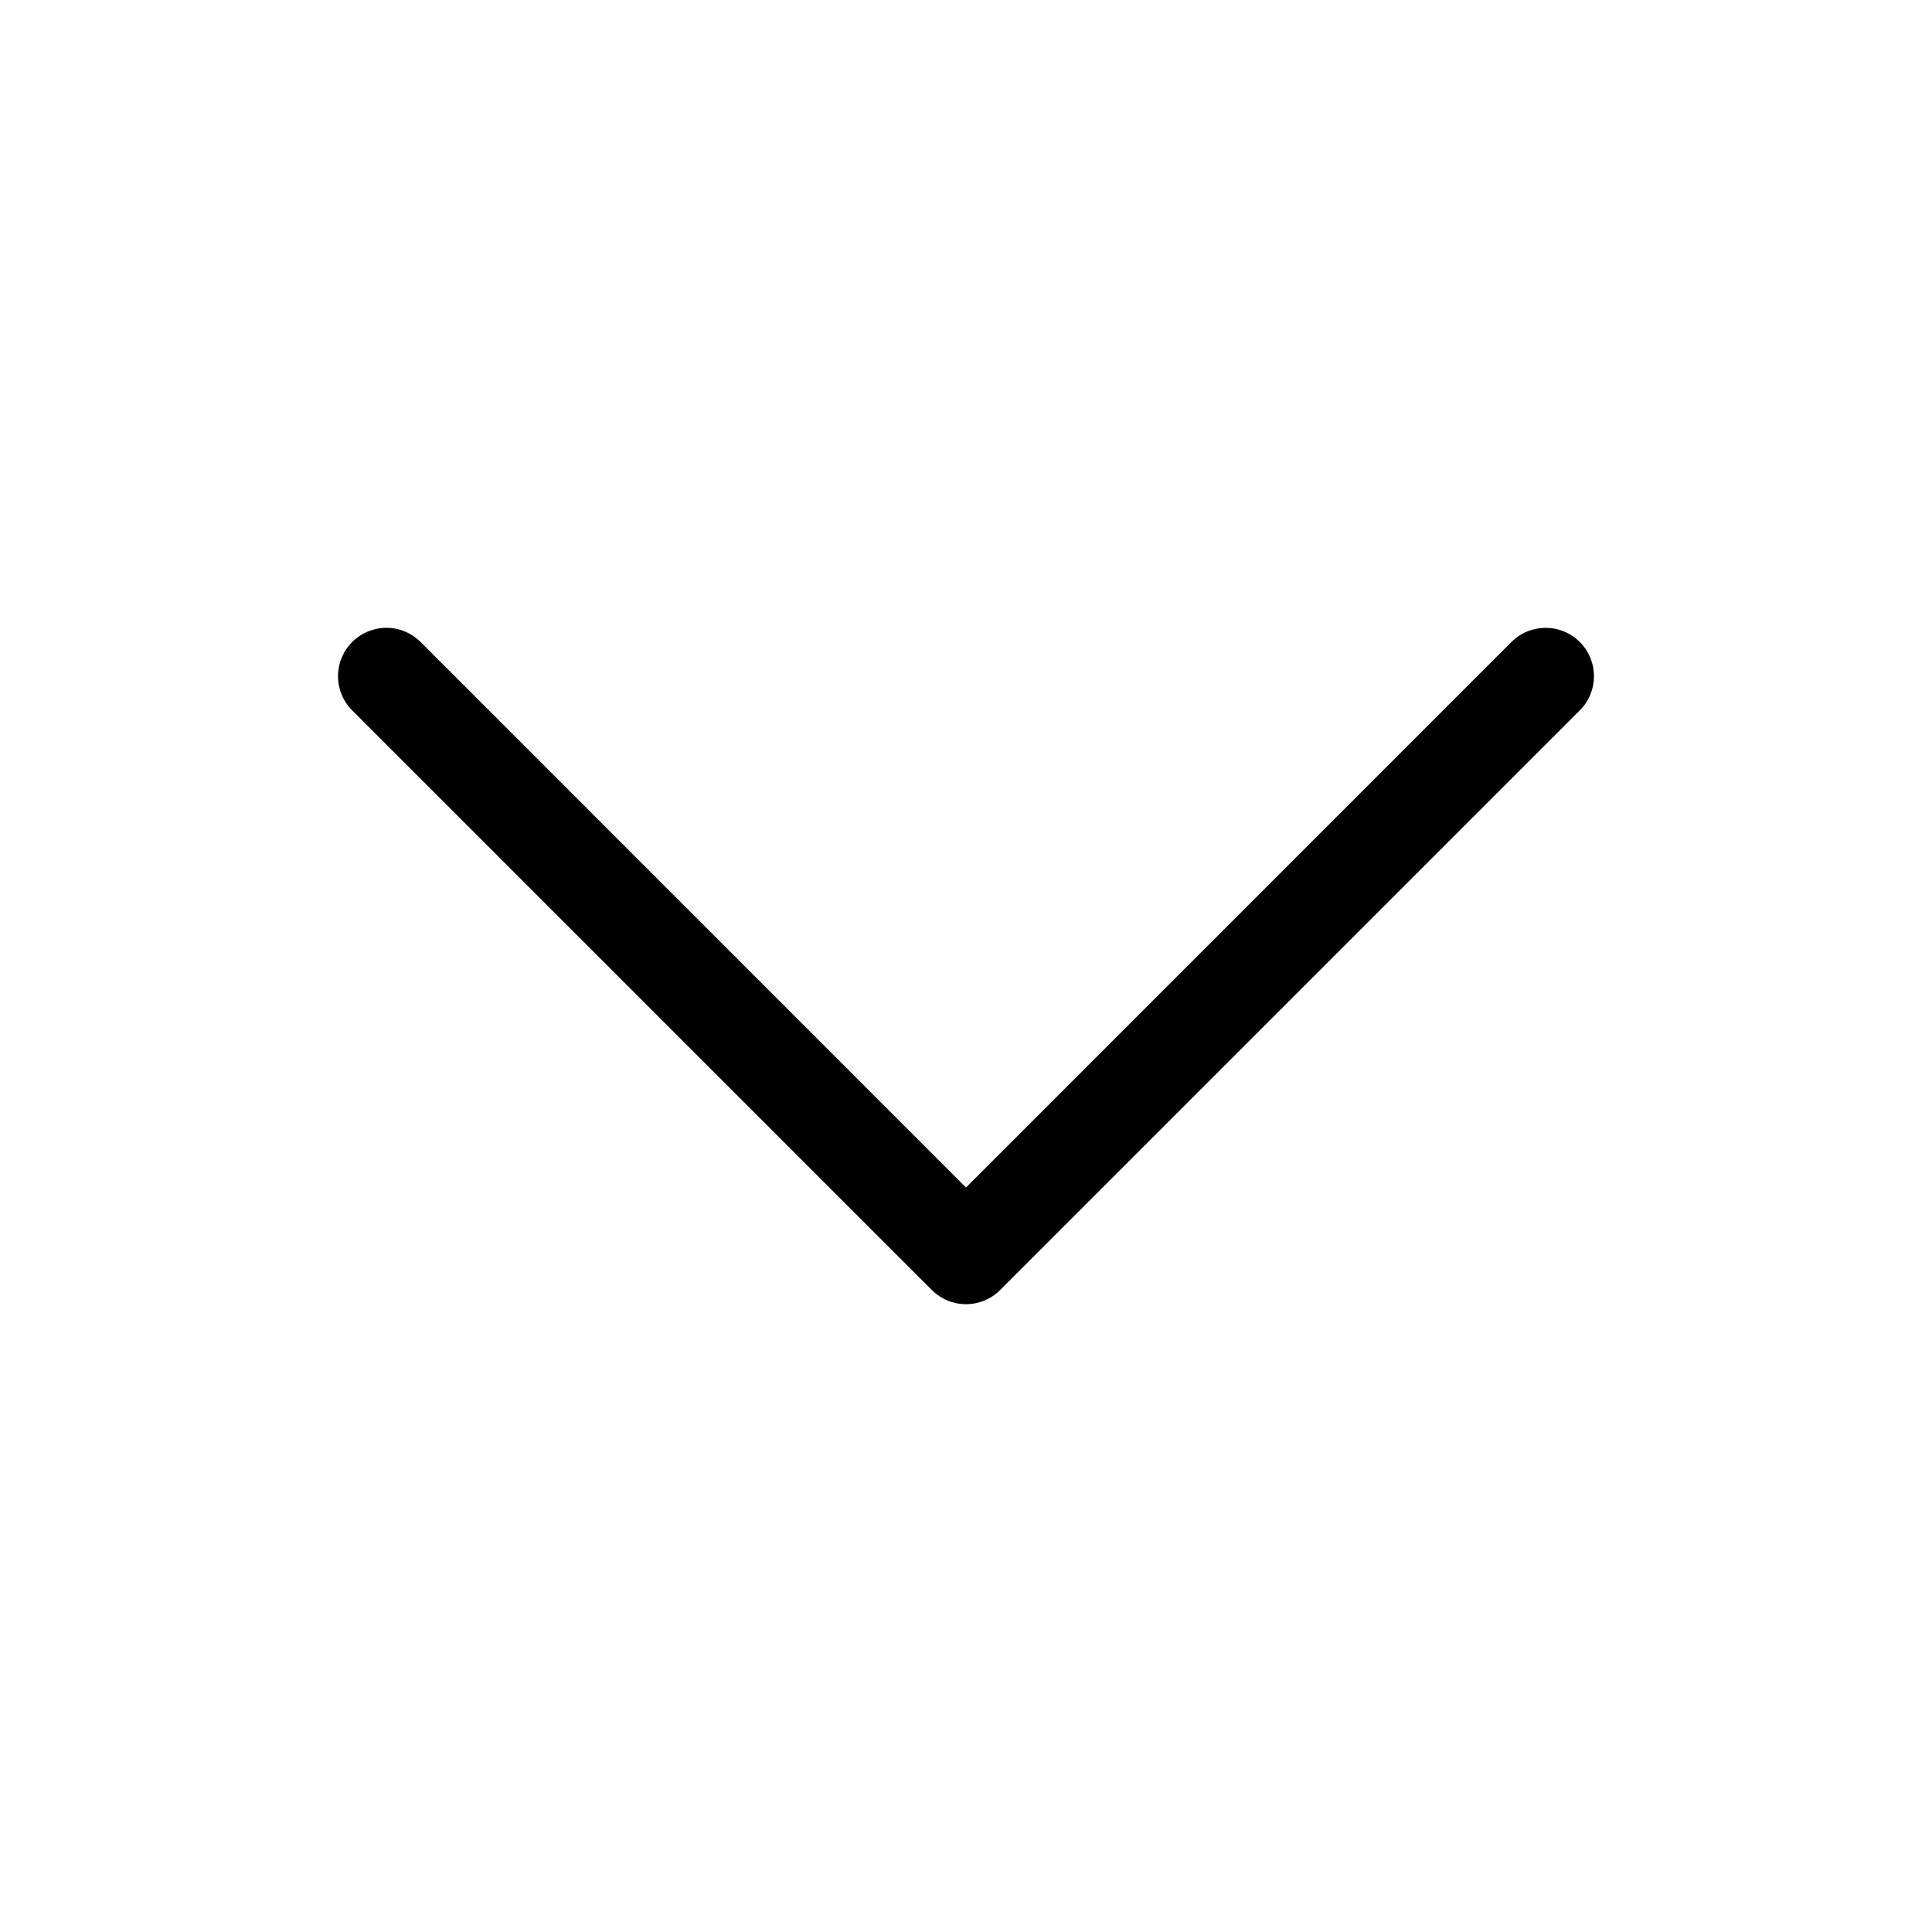
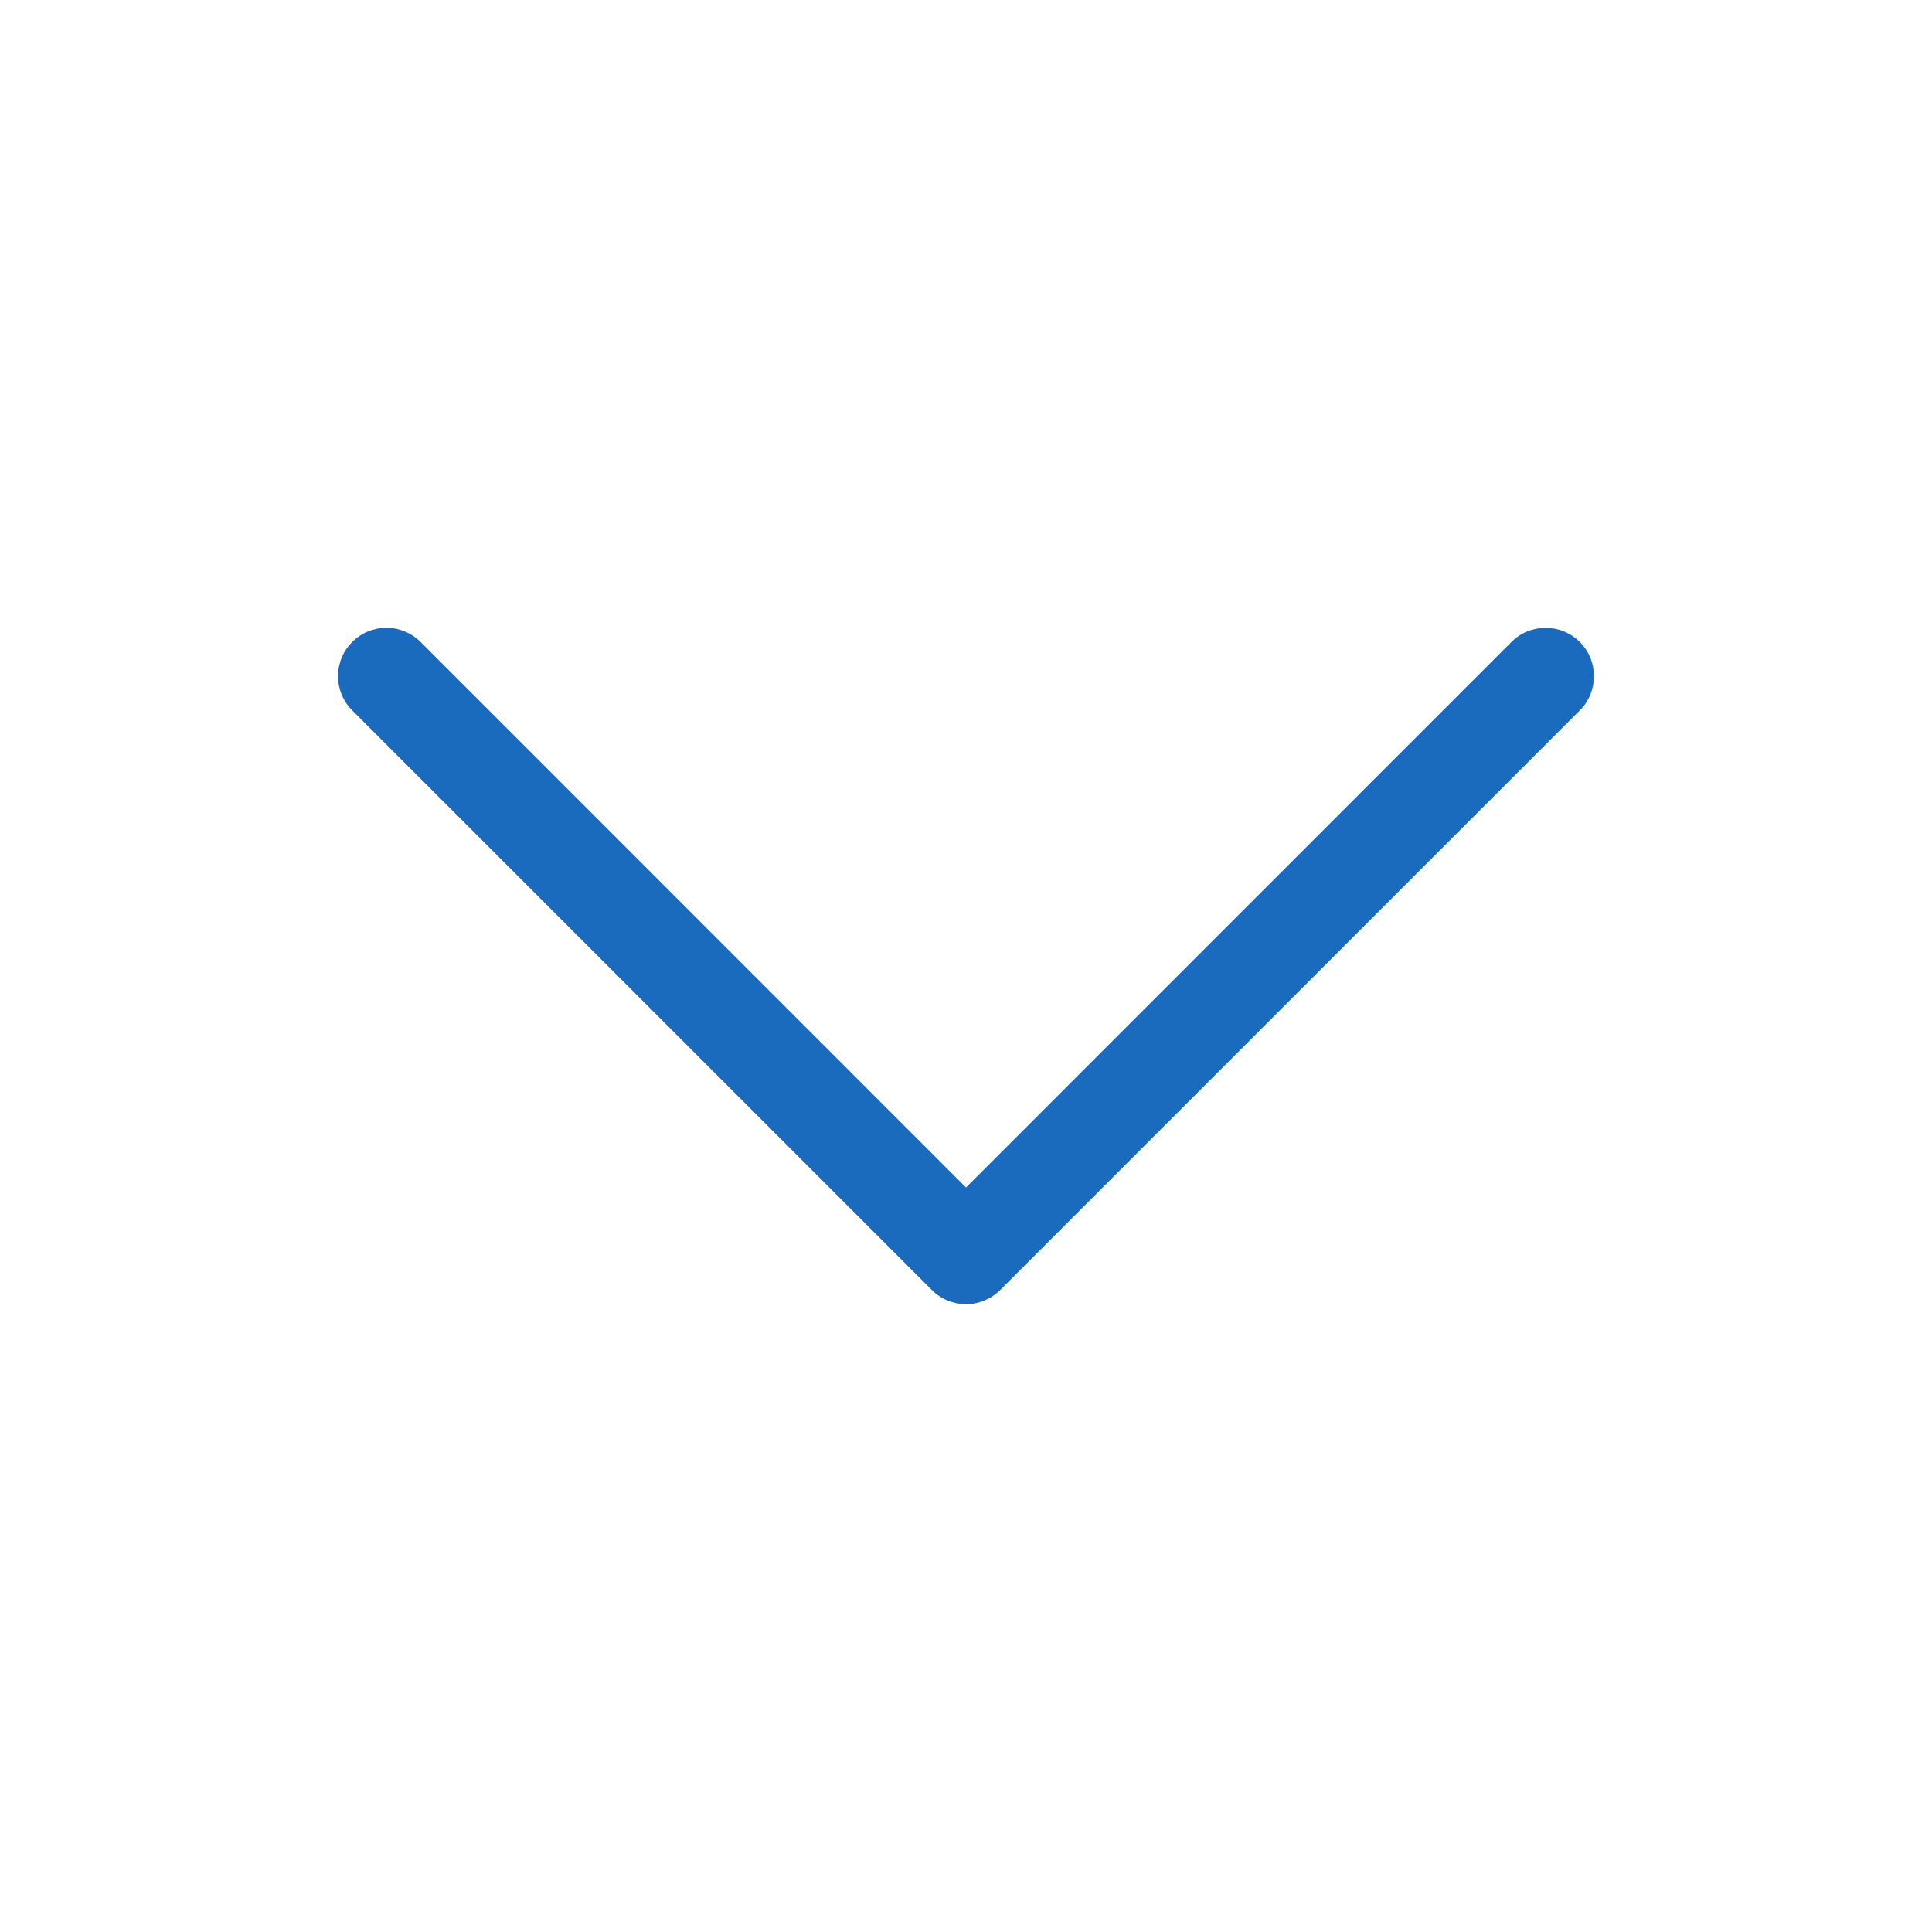
- <svg xmlns="http://www.w3.org/2000/svg" class="bi bi-chevron-down" width="1em" height="1em" viewBox="0 0 20 20" fill="currentColor">
+ <svg xmlns="http://www.w3.org/2000/svg" class="bi bi-chevron-down" width="1em" height="1em" viewBox="0 0 20 20" fill="currentColor" color="#1a6bbe">
  <path fill-rule="evenodd" d="M3.646 6.646a.5.5 0 01.708 0L10 12.293l5.646-5.647a.5.5 0 01.708.708l-6 6a.5.5 0 01-.708 0l-6-6a.5.5 0 010-.708z" clip-rule="evenodd" />
</svg>
